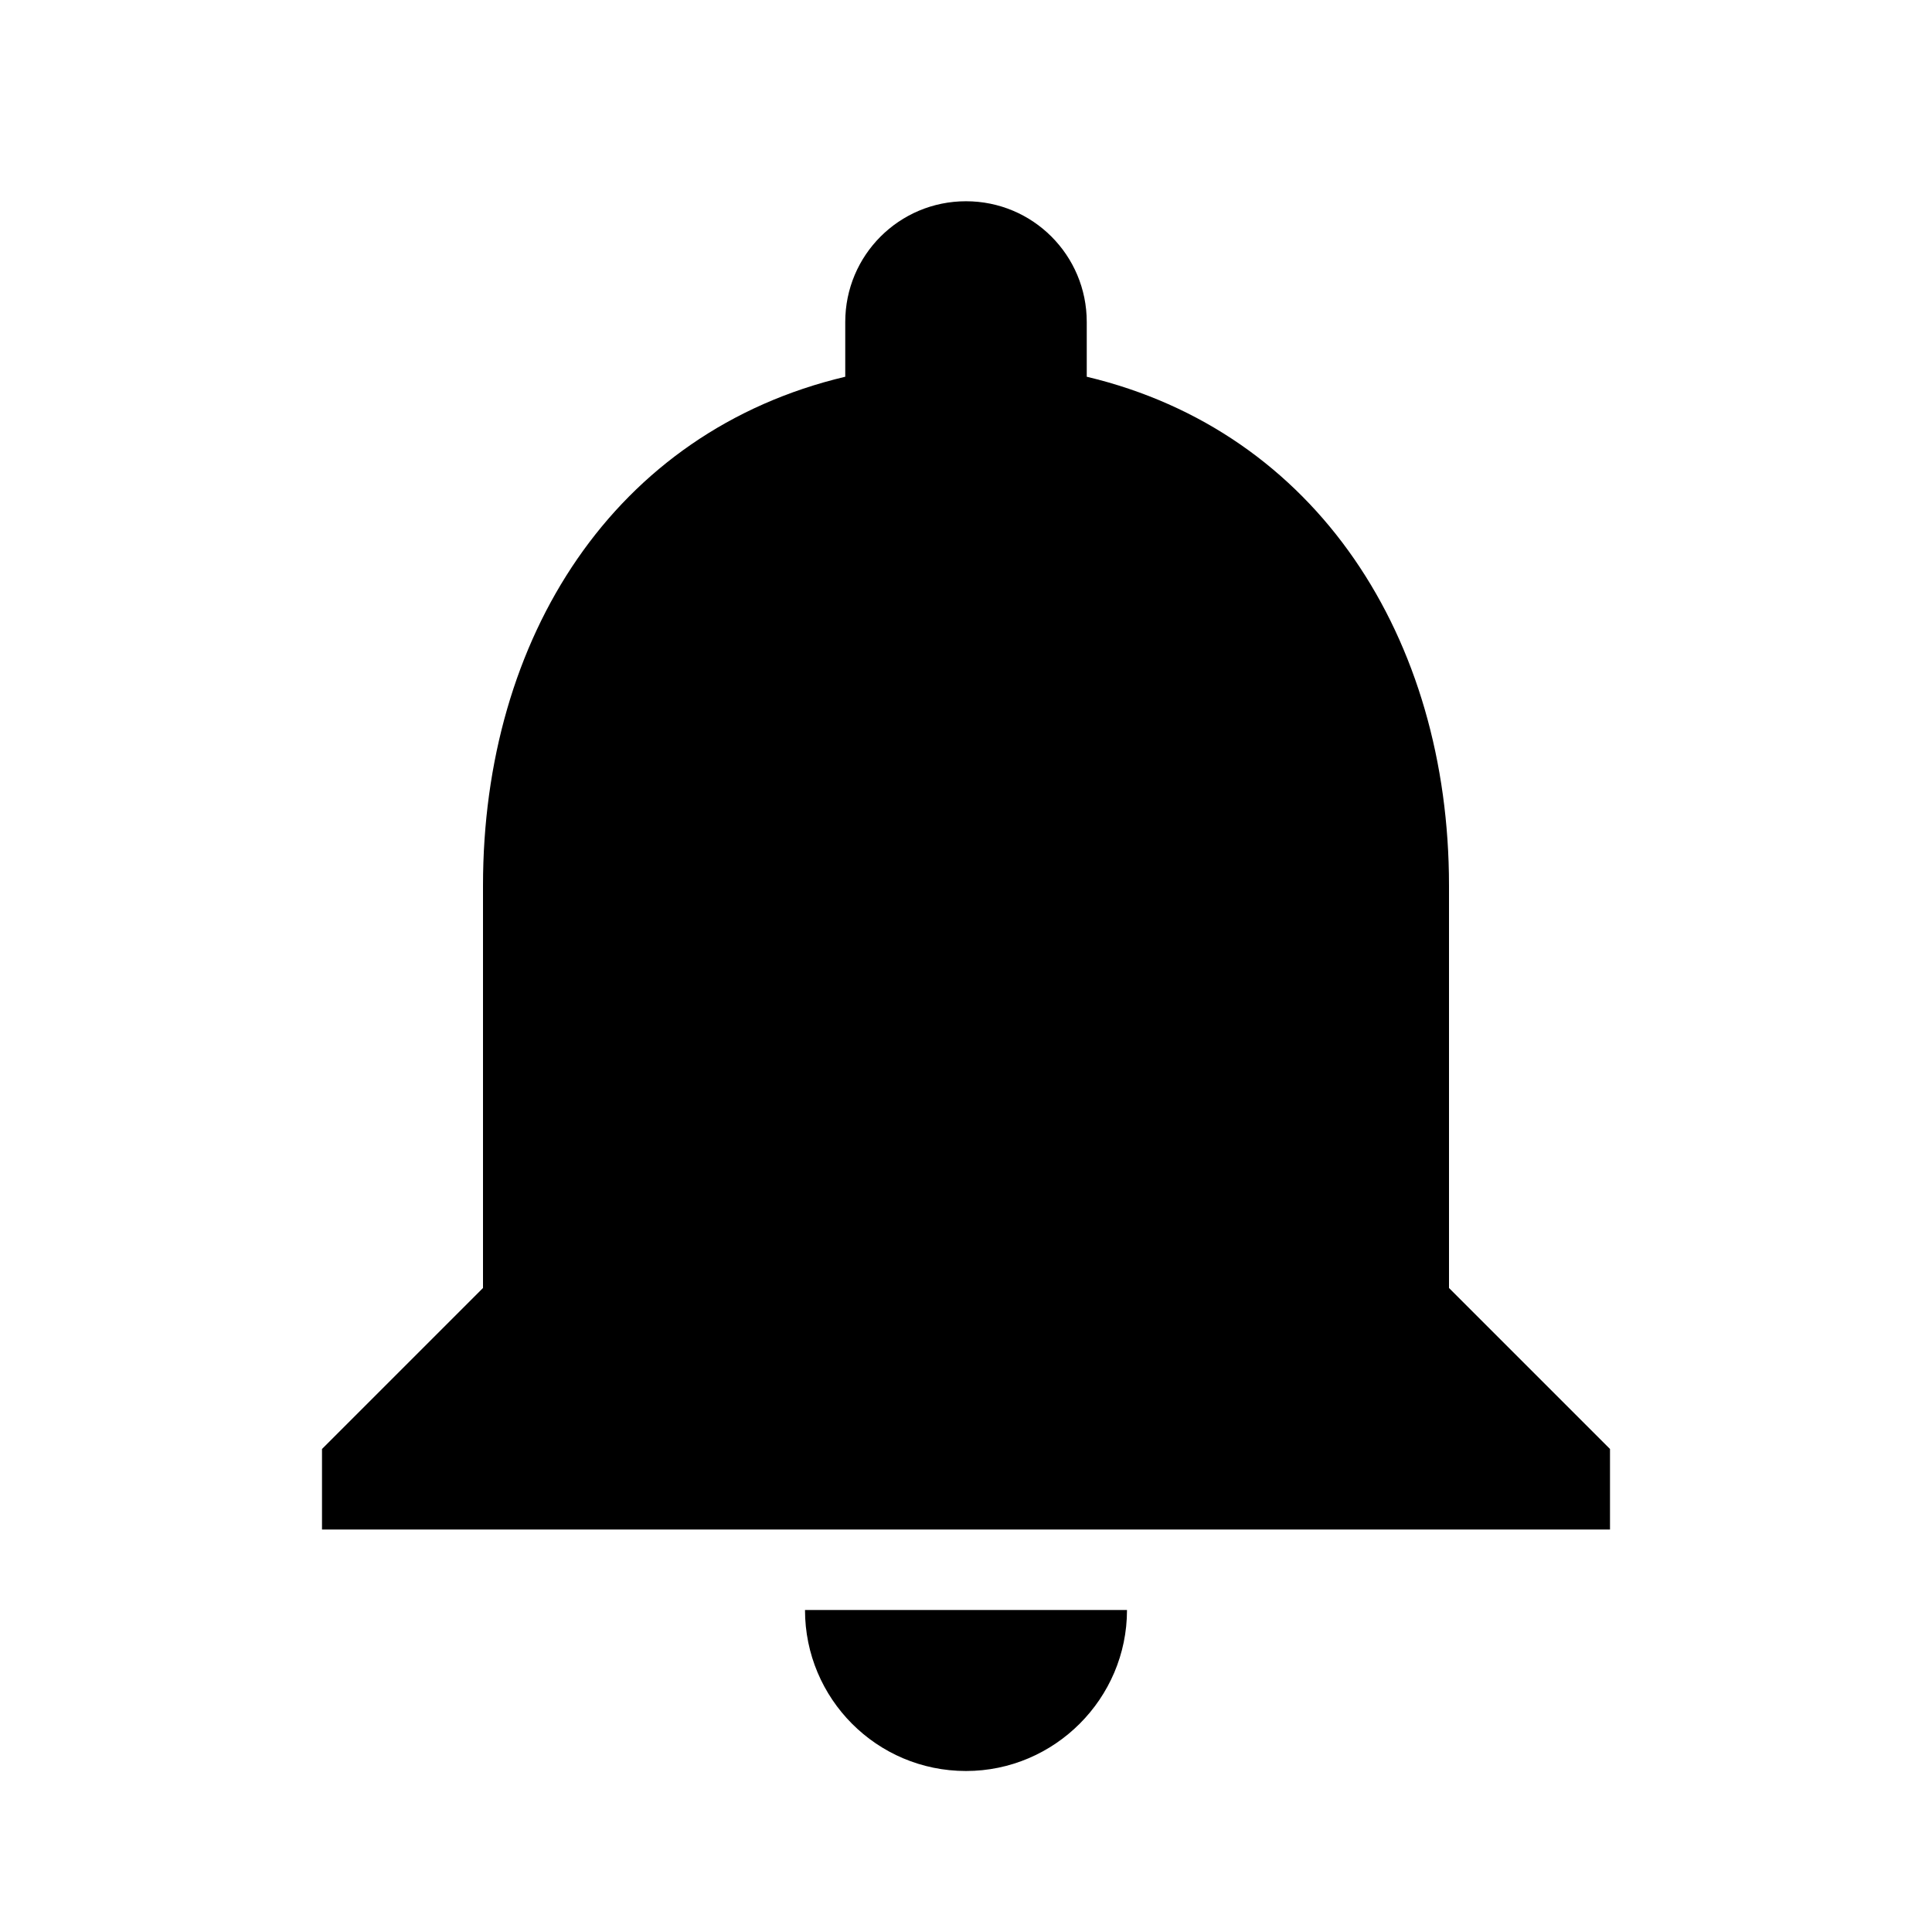
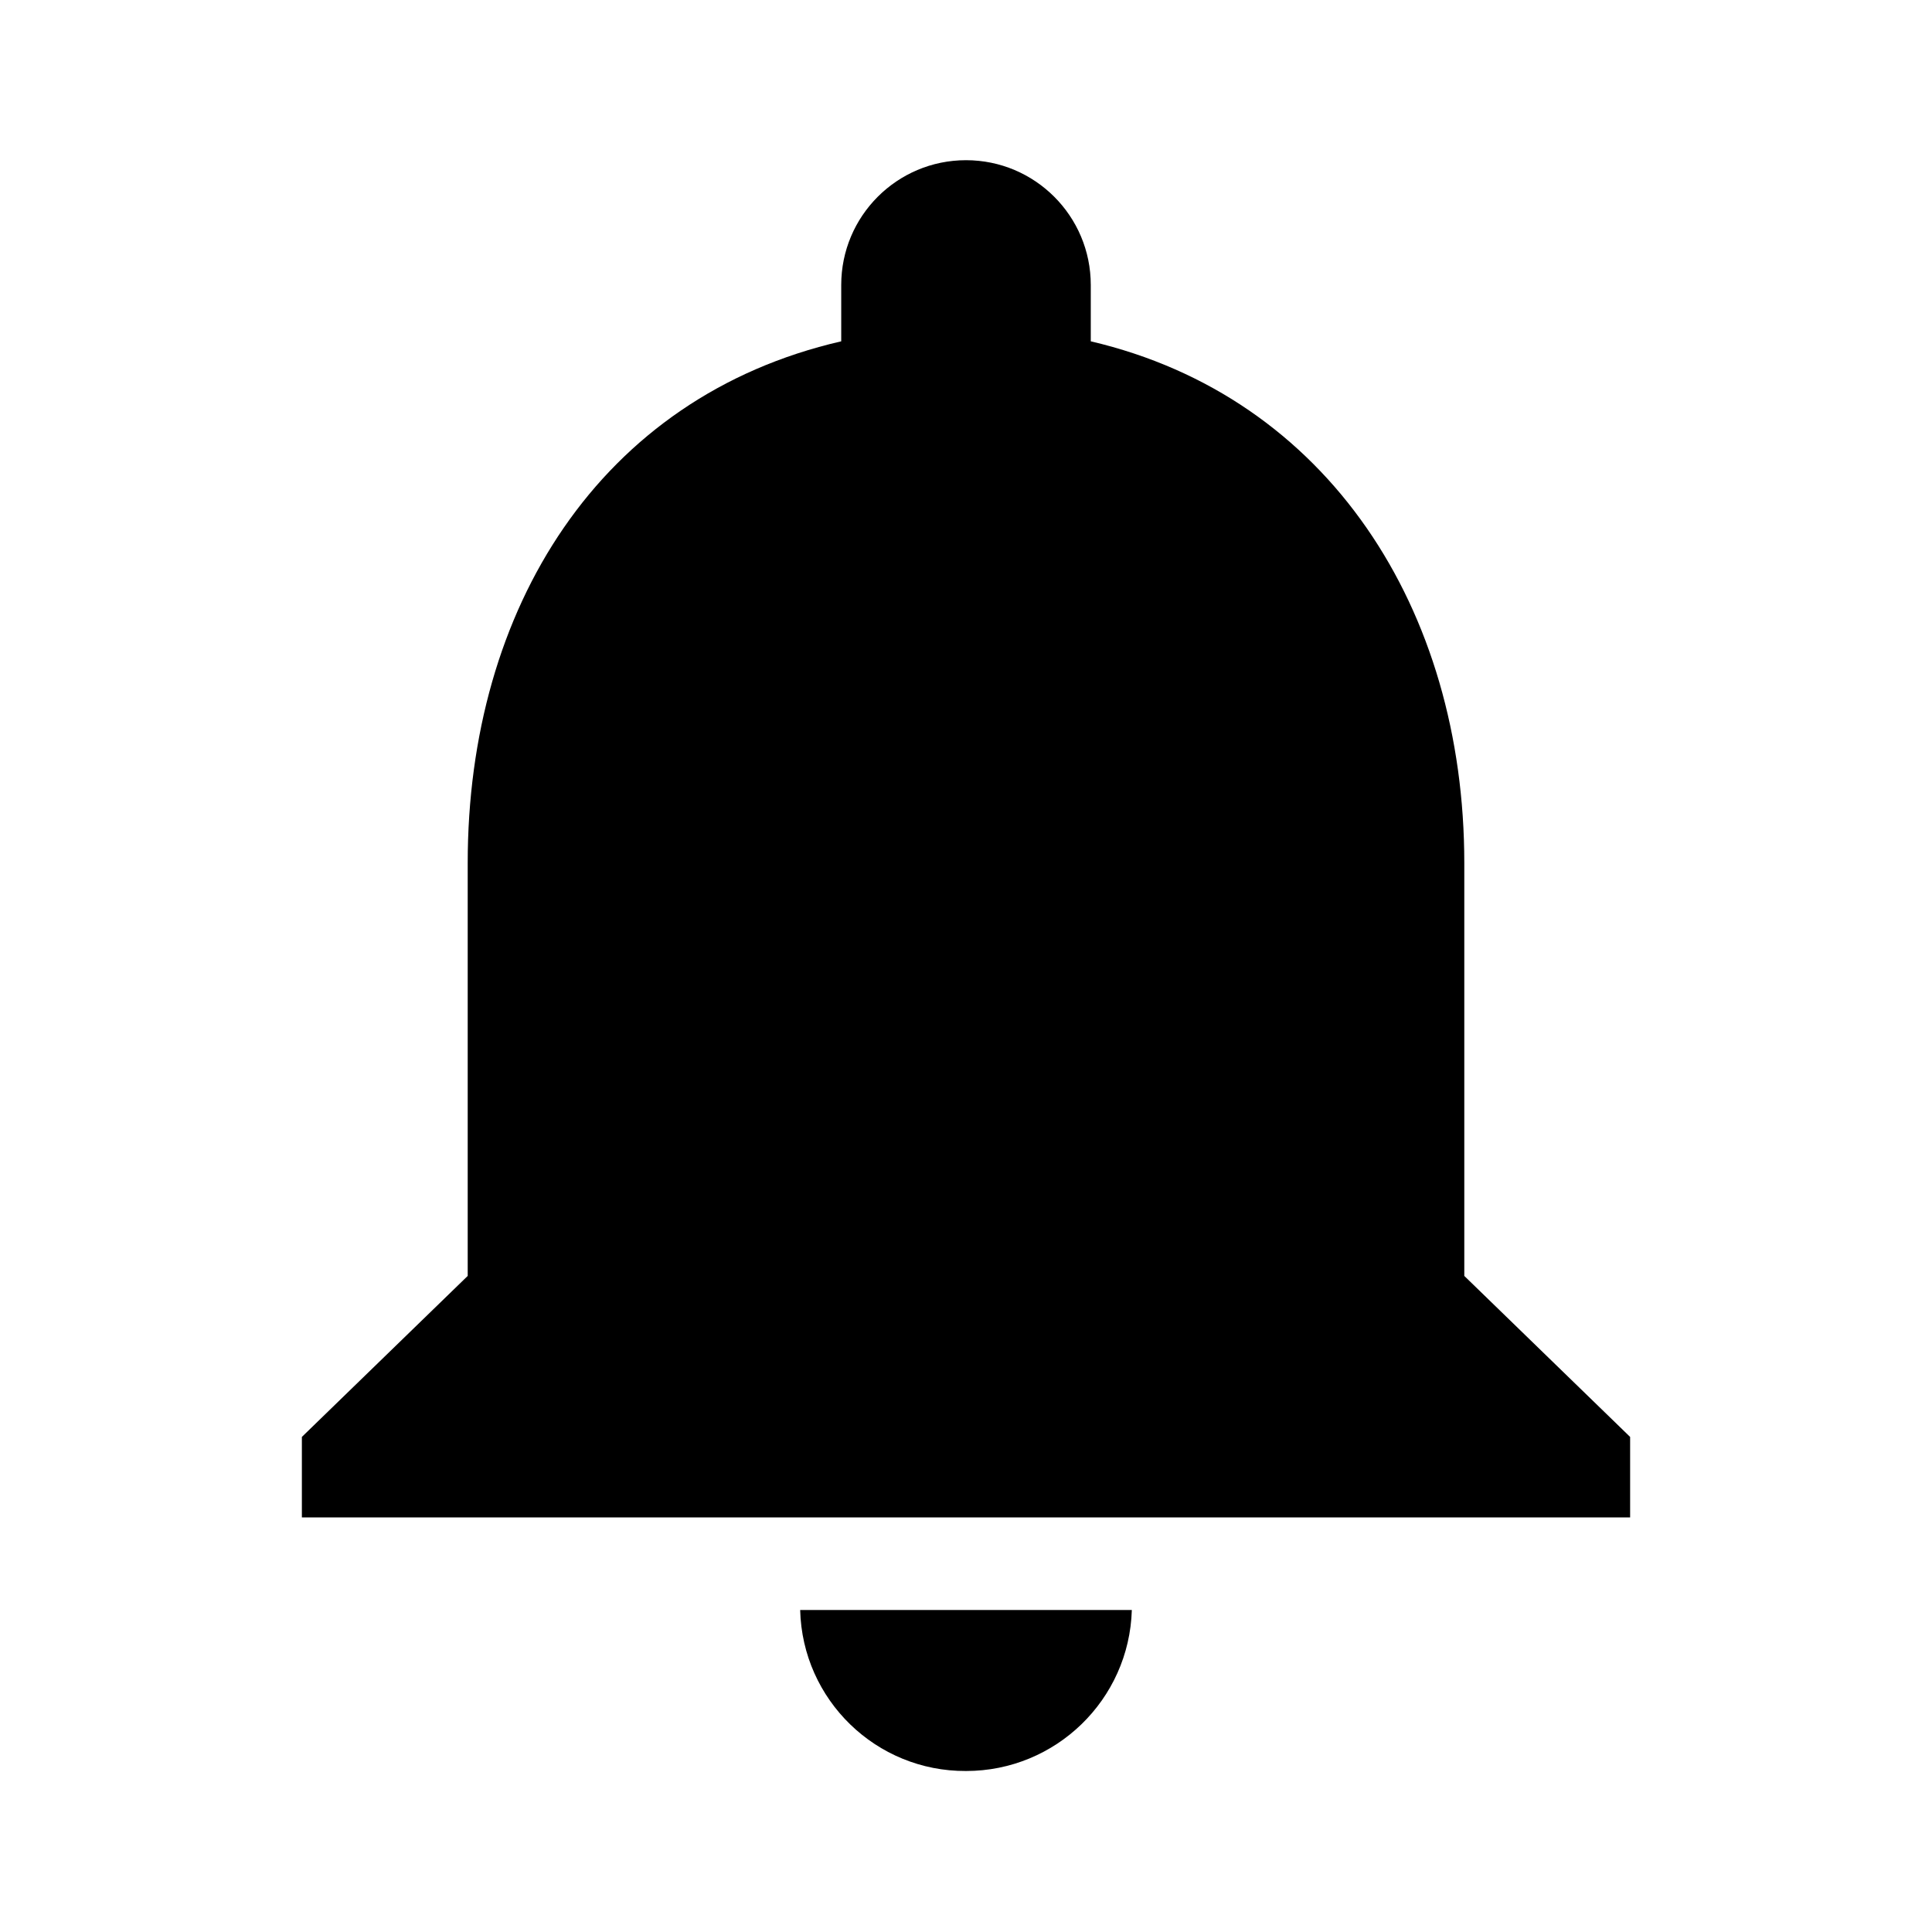
- <svg xmlns="http://www.w3.org/2000/svg" height="24" viewBox="0 0 24 24" width="24">
-   <path d="M12 22c1.1 0 2-.9 2-2h-4c0 1.1.89 2 2 2zm6-6v-5c0-3.07-1.64-5.64-4.5-6.32V4c0-.83-.67-1.5-1.5-1.5s-1.5.67-1.5 1.5v.68C7.63 5.36 6 7.92 6 11v5l-2 2v1h16v-1l-2-2z" />
+ <svg xmlns="http://www.w3.org/2000/svg" viewBox="0 0 24 24" width="24" height="24">
+   <path d="M12,22A2.06,2.06,0,0,0,14.06,20H9.94A2.05,2.05,0,0,0,12,22Zm6.19-6.15V10.72c0-3.15-1.69-5.79-4.64-6.48v-.7a1.55,1.55,0,0,0-3.1,0v.7c-3,.69-4.64,3.32-4.64,6.48v5.13l-2.06,2v1h16.5v-1Z" />
</svg>
